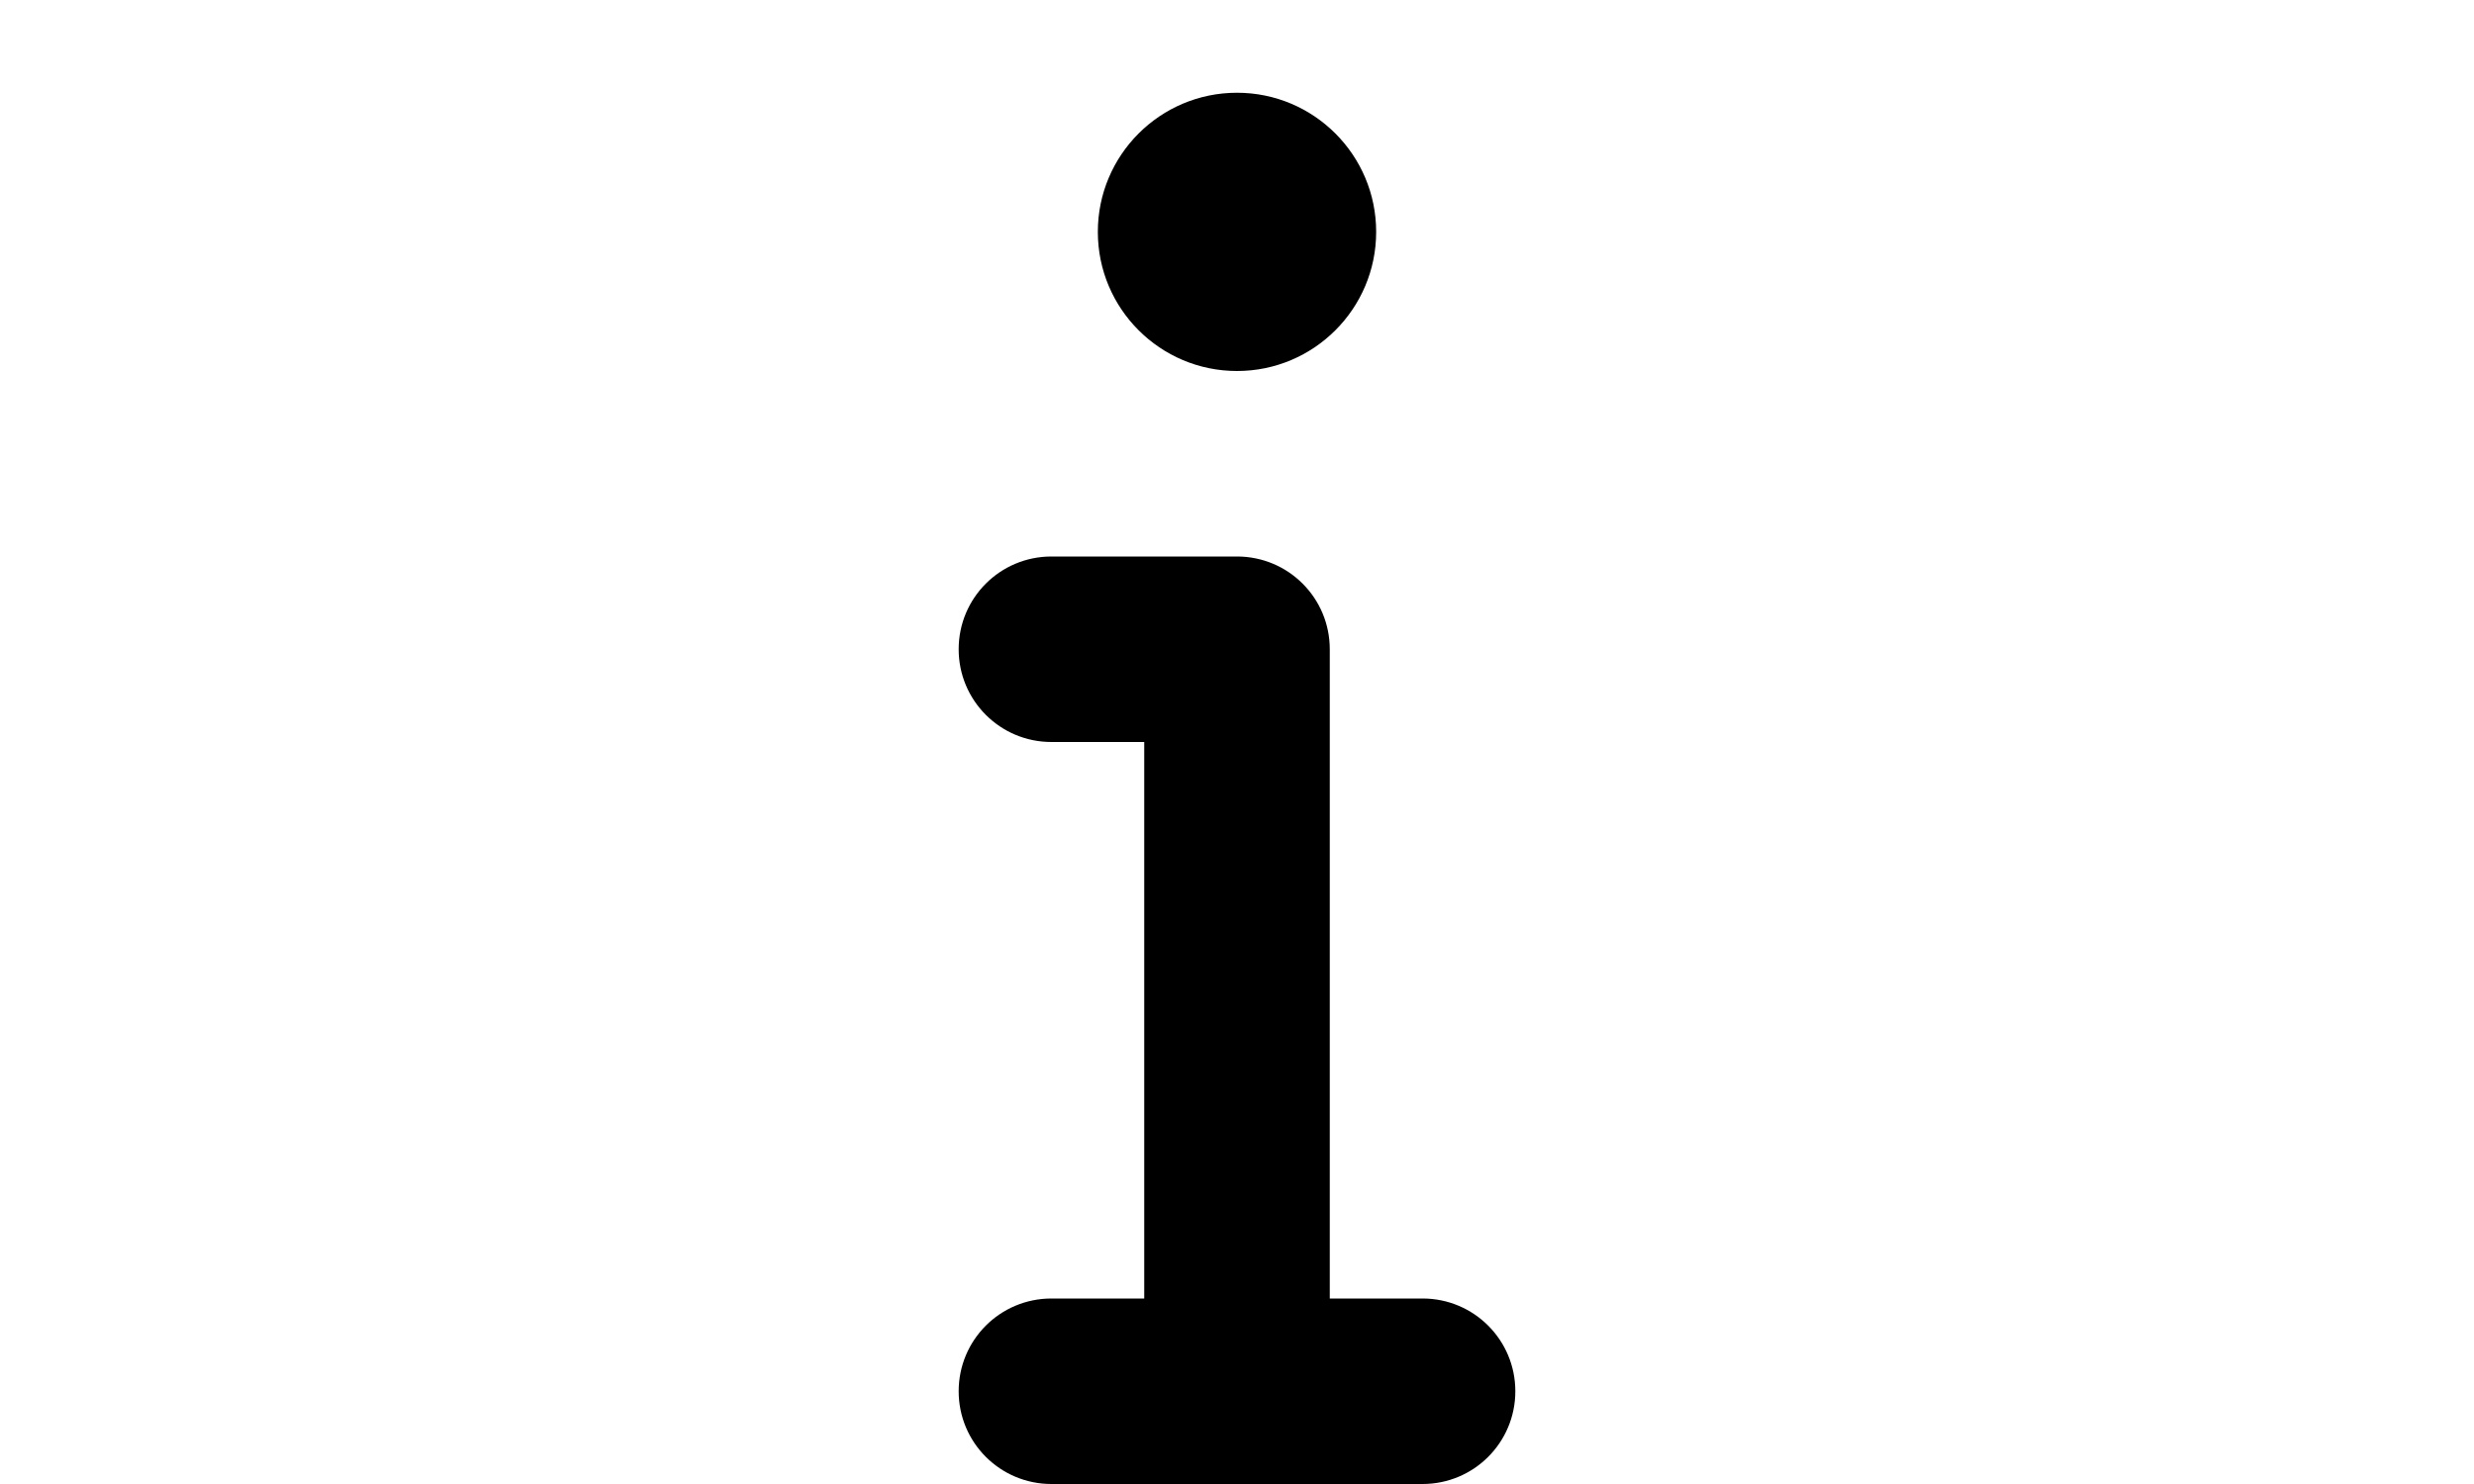
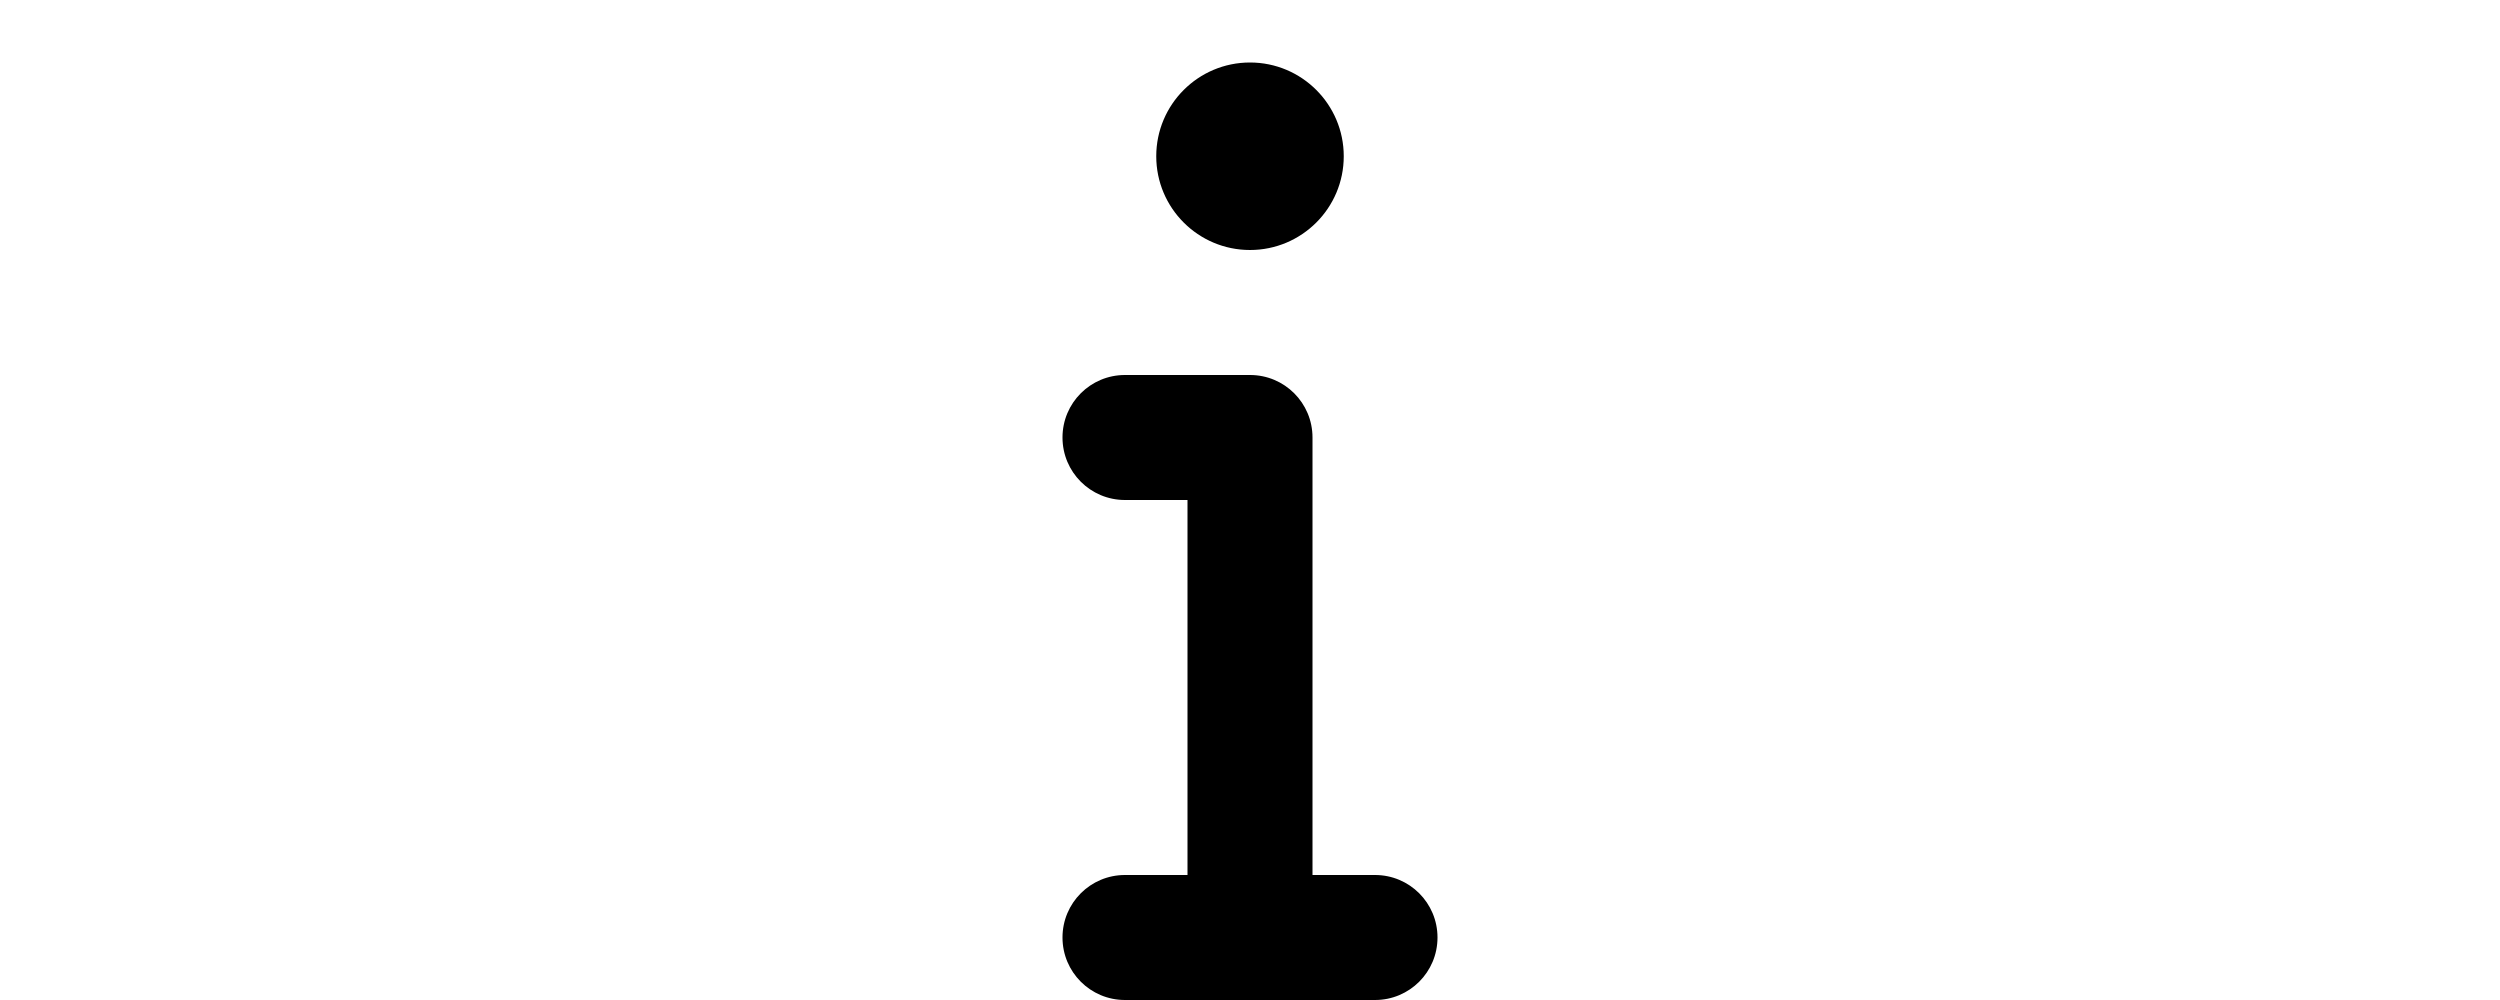
- <svg xmlns="http://www.w3.org/2000/svg" height="24" width="40" viewBox="0 0 192 512" fill="currentColor">
+ <svg xmlns="http://www.w3.org/2000/svg" height="24" width="60" viewBox="0 0 192 512" fill="currentColor">
  <path d="M48 80a48 48 0 1 1 96 0A48 48 0 1 1 48 80zM0 224c0-17.7 14.3-32 32-32H96c17.7 0 32 14.3 32 32V448h32c17.7 0 32 14.3 32 32s-14.3 32-32 32H32c-17.7 0-32-14.3-32-32s14.3-32 32-32H64V256H32c-17.7 0-32-14.3-32-32z" />
</svg>
